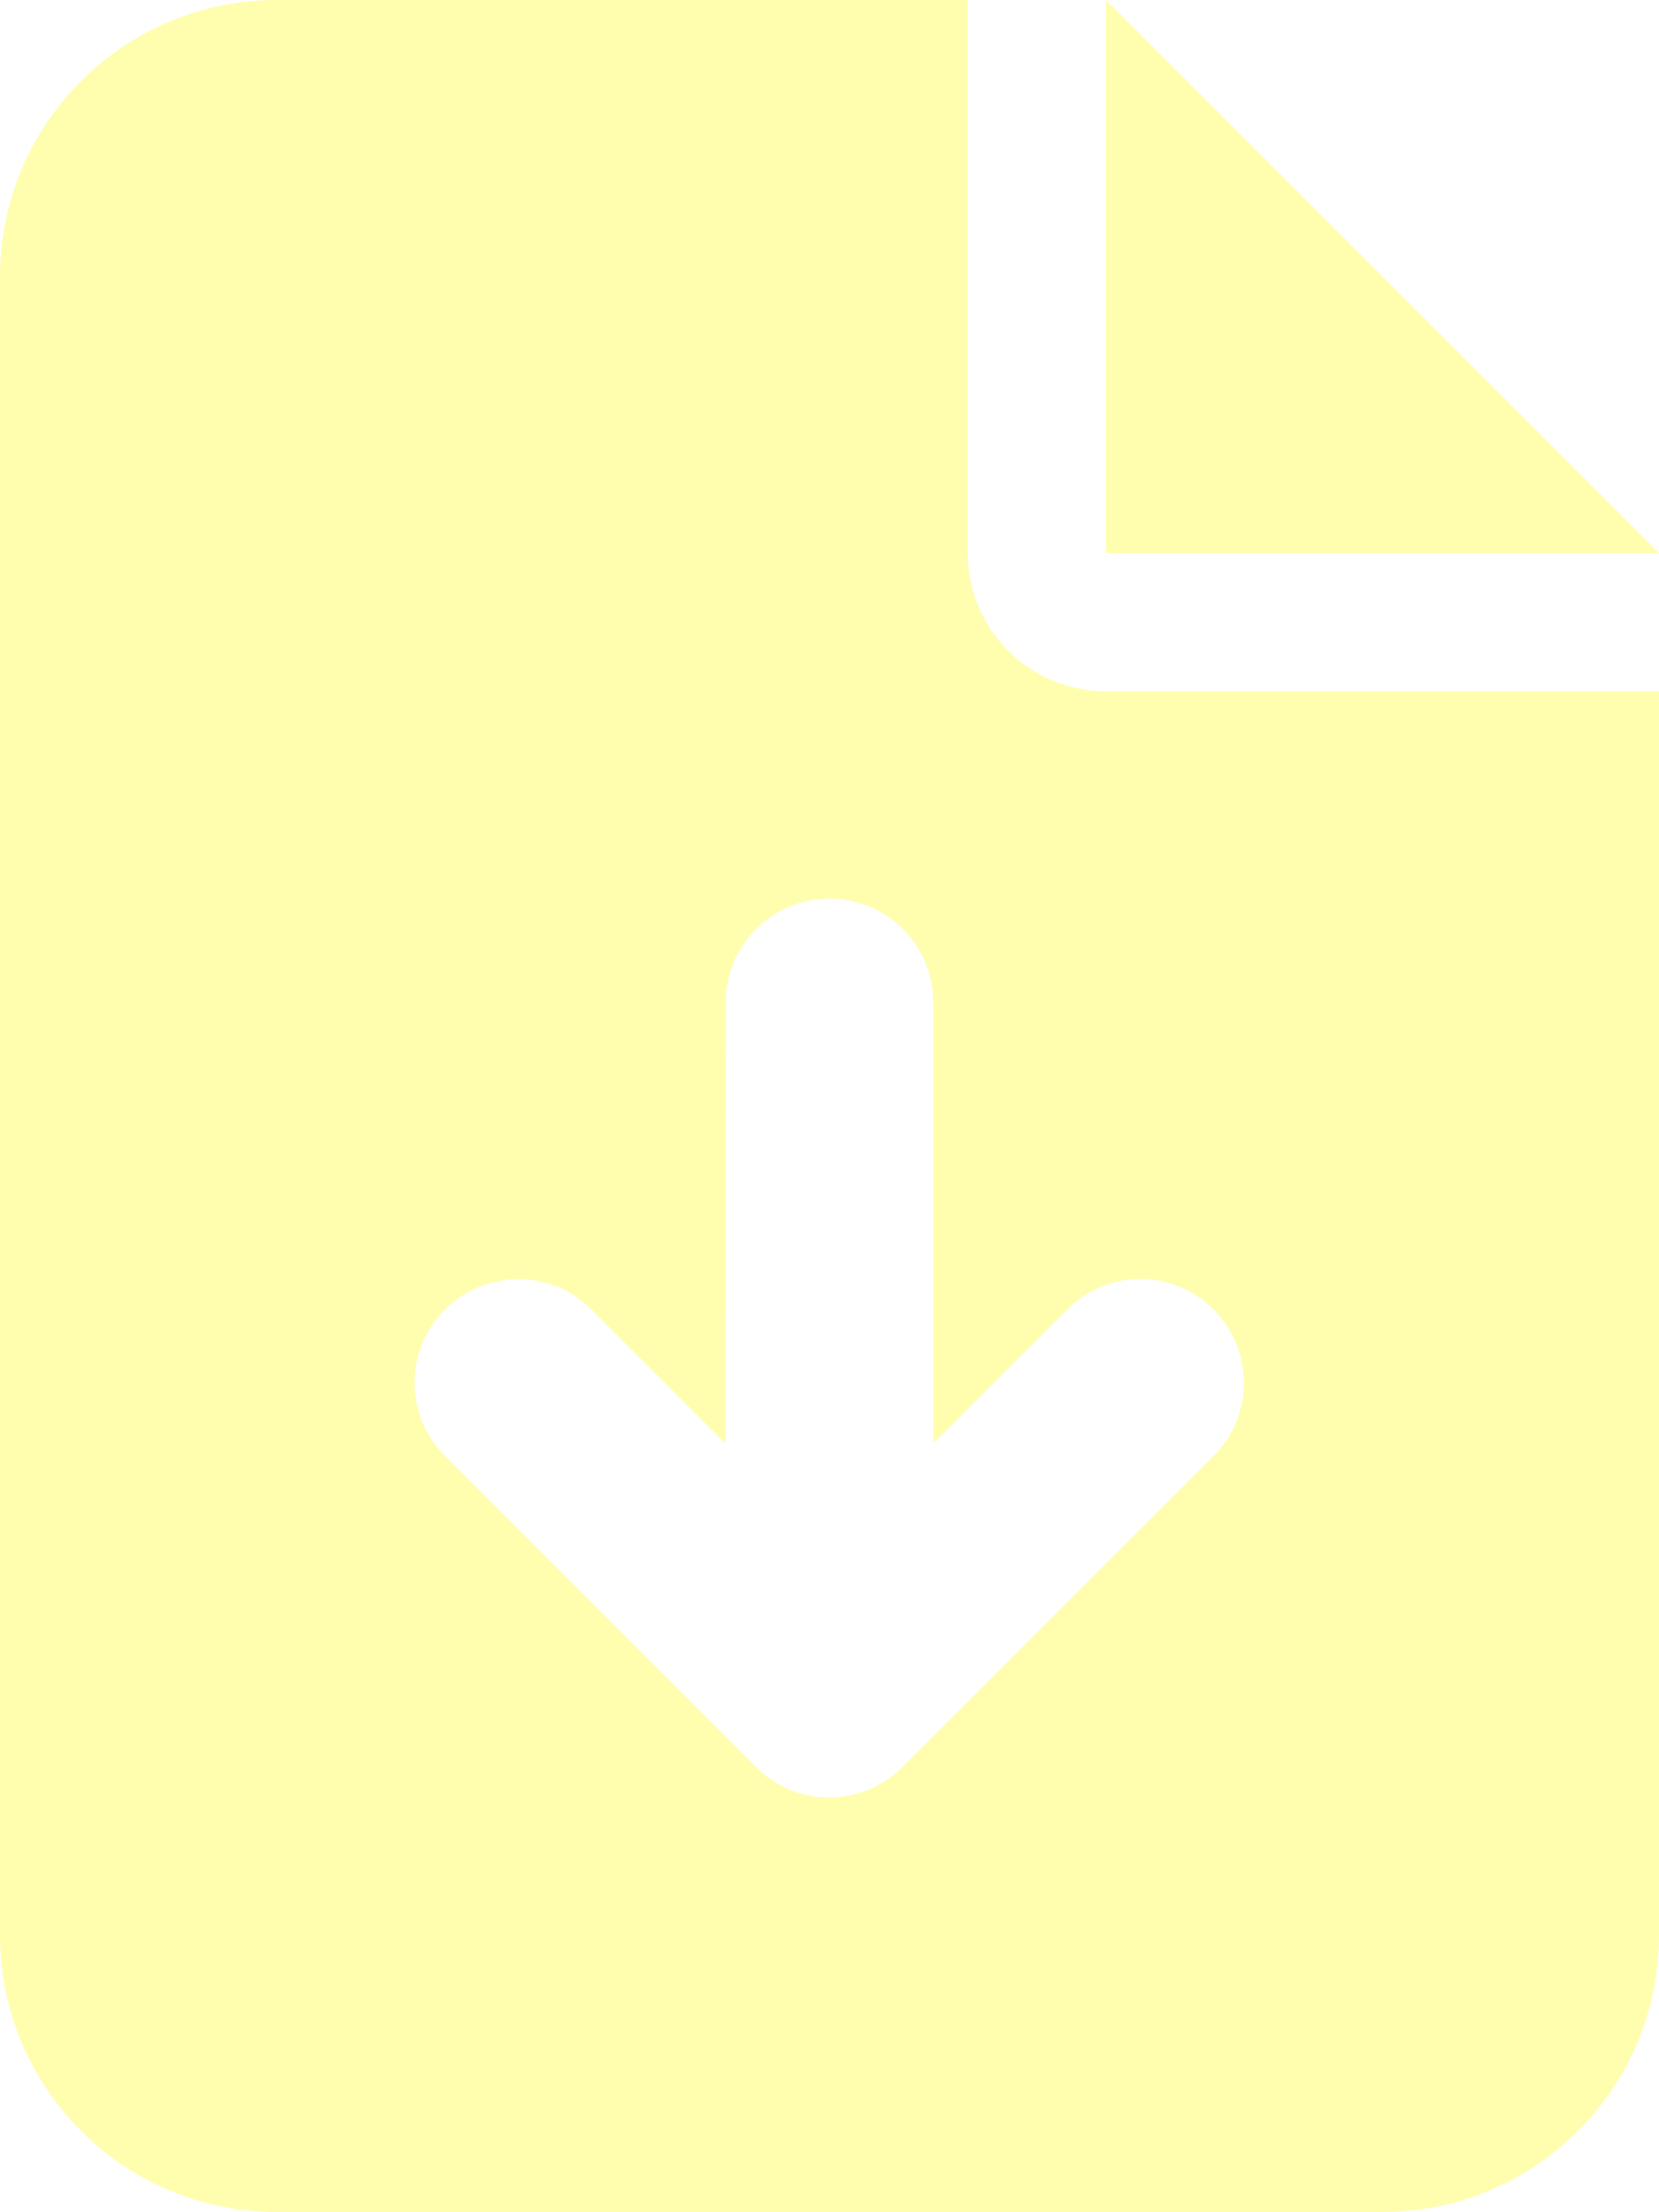
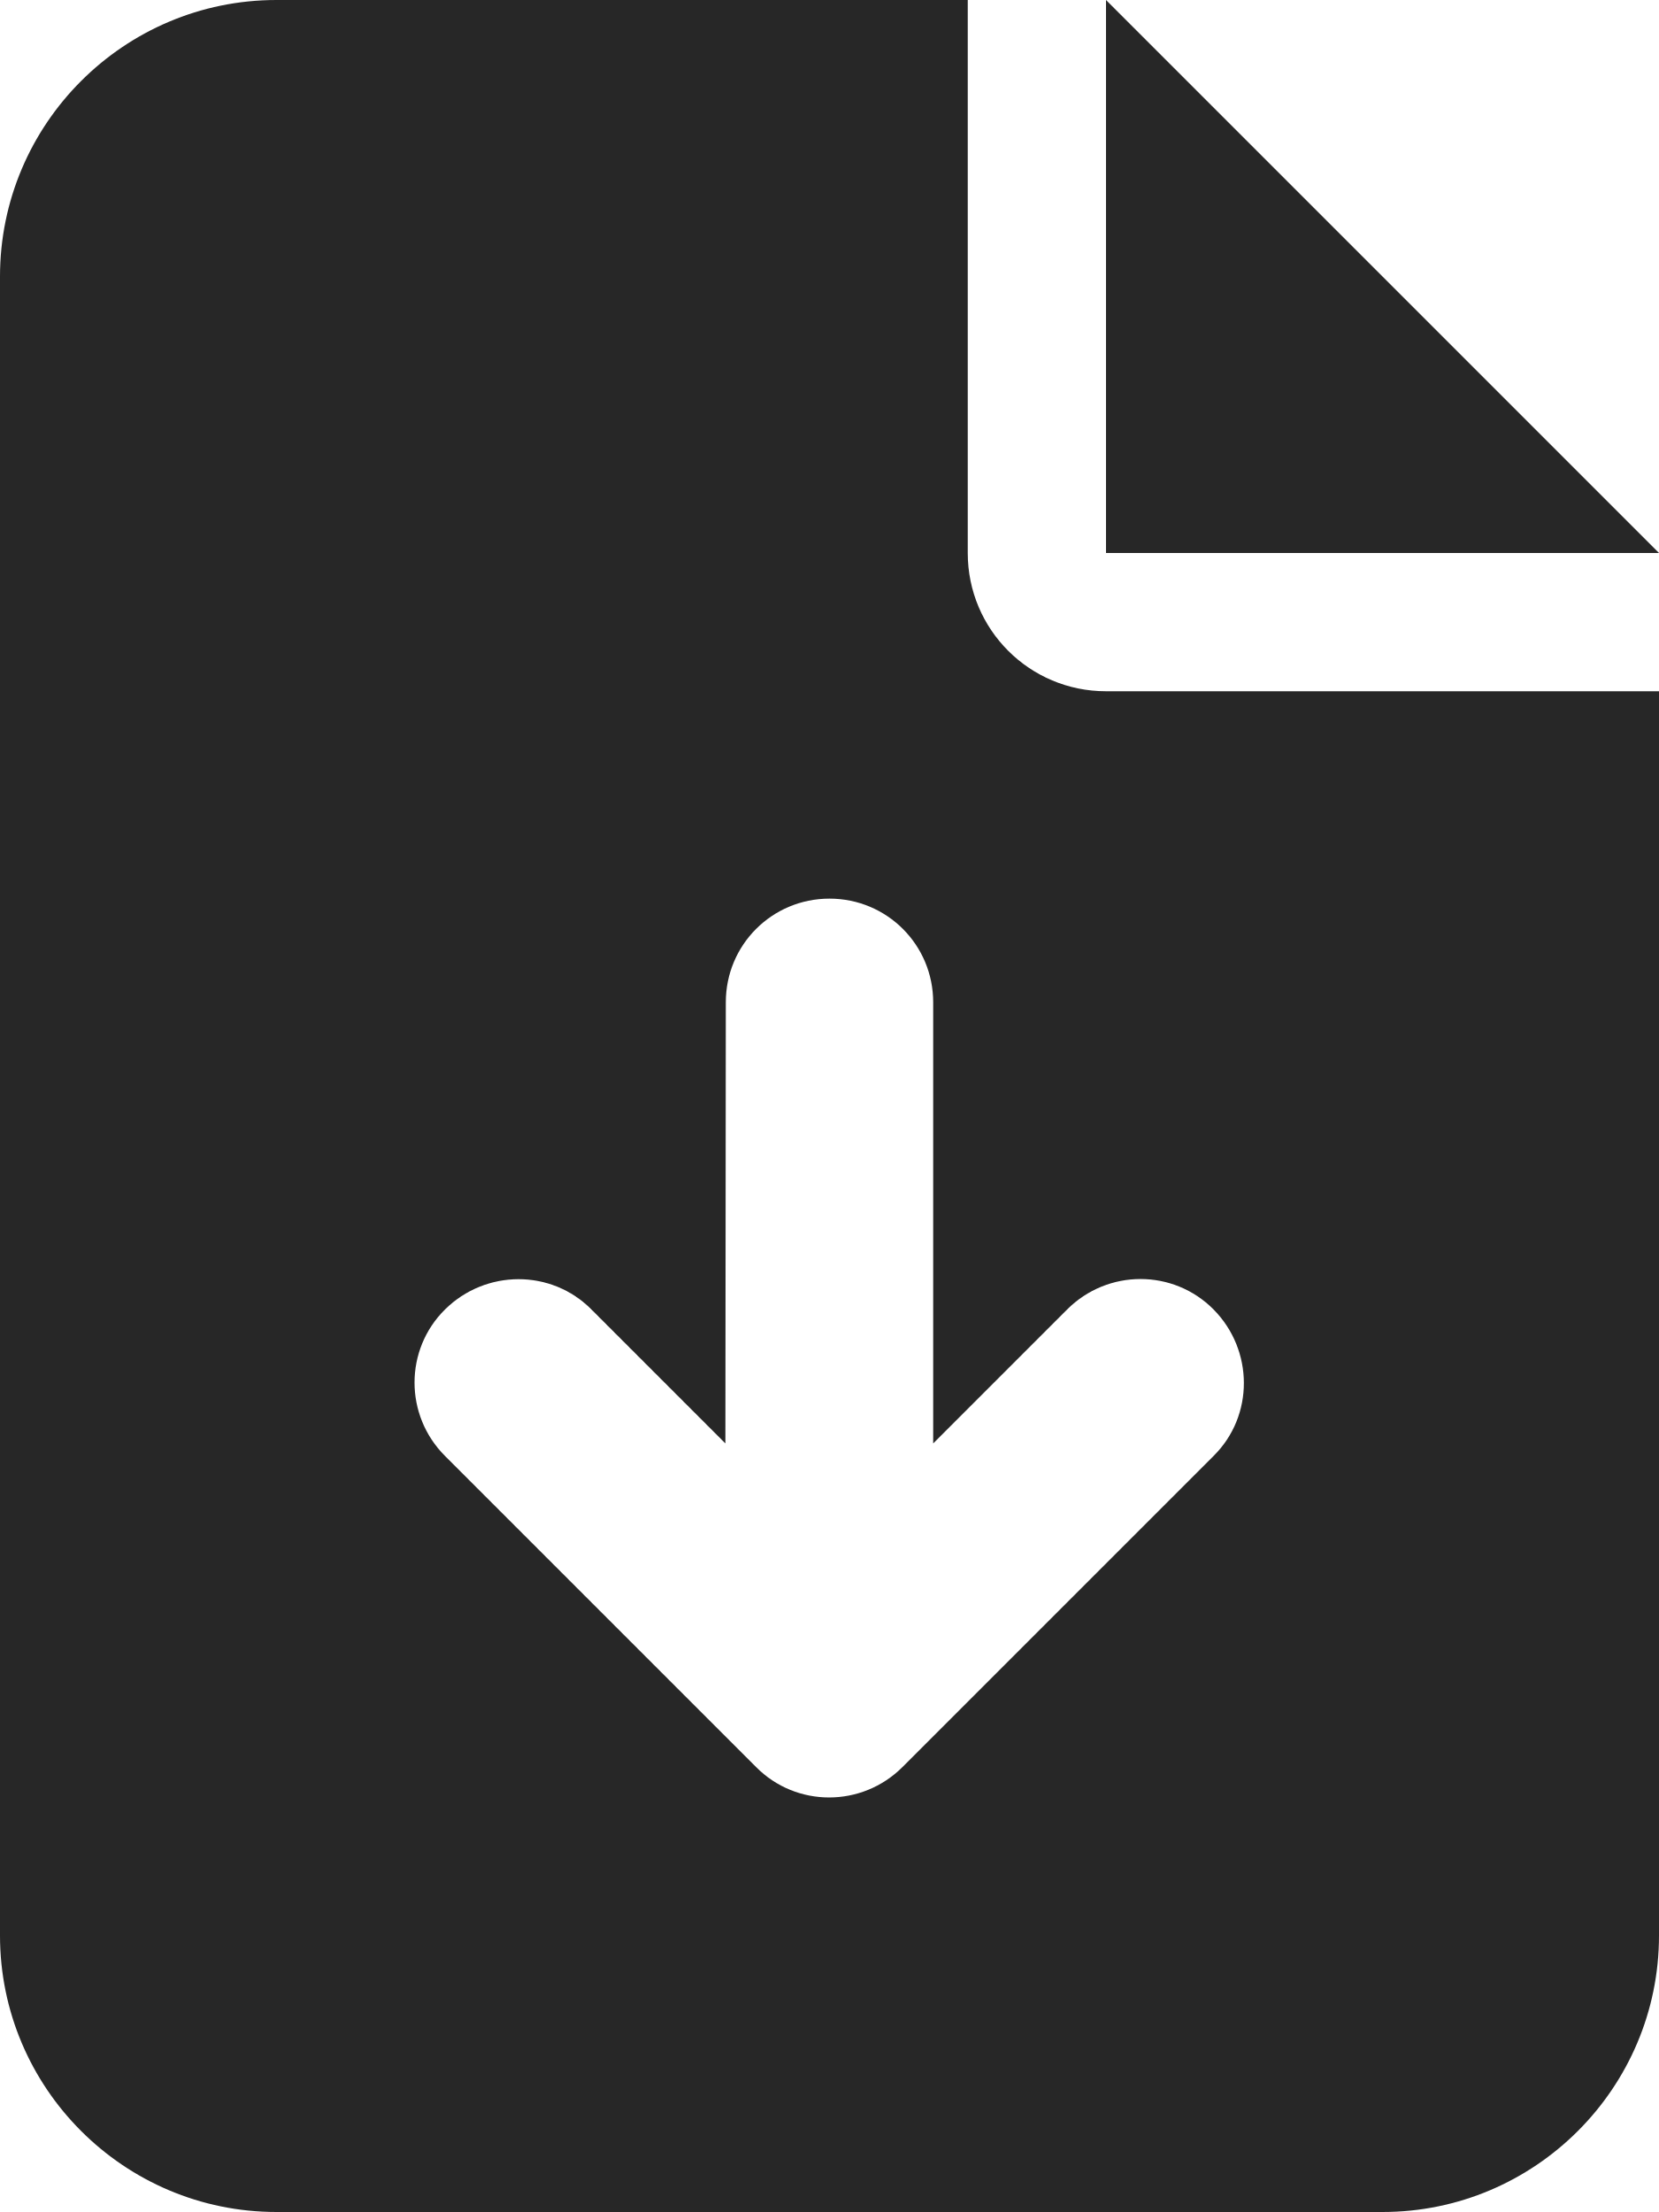
<svg xmlns="http://www.w3.org/2000/svg" viewBox="0 0 384 512">
-   <path fill="#fffeaf" d="M64 0C28.7 0 0 28.7 0 64L0 448c0 35.3 28.7 64 64 64l256 0c35.3 0 64-28.7 64-64l0-288-128 0c-17.7 0-32-14.3-32-32L224 0 64 0zM256 0l0 128 128 0L256 0zM216 232l0 102.1 31-31c9.4-9.4 24.6-9.4 33.9 0s9.4 24.6 0 33.9l-72 72c-9.4 9.4-24.6 9.4-33.9 0l-72-72c-9.4-9.4-9.4-24.6 0-33.9s24.6-9.4 33.9 0l31 31L168 232c0-13.3 10.7-24 24-24s24 10.7 24 24z" />
+   <path fill="#272727" d="M64 0C28.7 0 0 28.7 0 64L0 448c0 35.3 28.7 64 64 64l256 0c35.3 0 64-28.7 64-64l0-288-128 0c-17.7 0-32-14.3-32-32L224 0 64 0zM256 0l0 128 128 0L256 0zM216 232l0 102.1 31-31c9.4-9.4 24.6-9.4 33.9 0s9.4 24.6 0 33.9l-72 72c-9.4 9.4-24.6 9.4-33.9 0l-72-72c-9.4-9.4-9.4-24.6 0-33.9s24.6-9.4 33.9 0l31 31L168 232c0-13.3 10.7-24 24-24s24 10.7 24 24z" />
</svg>
